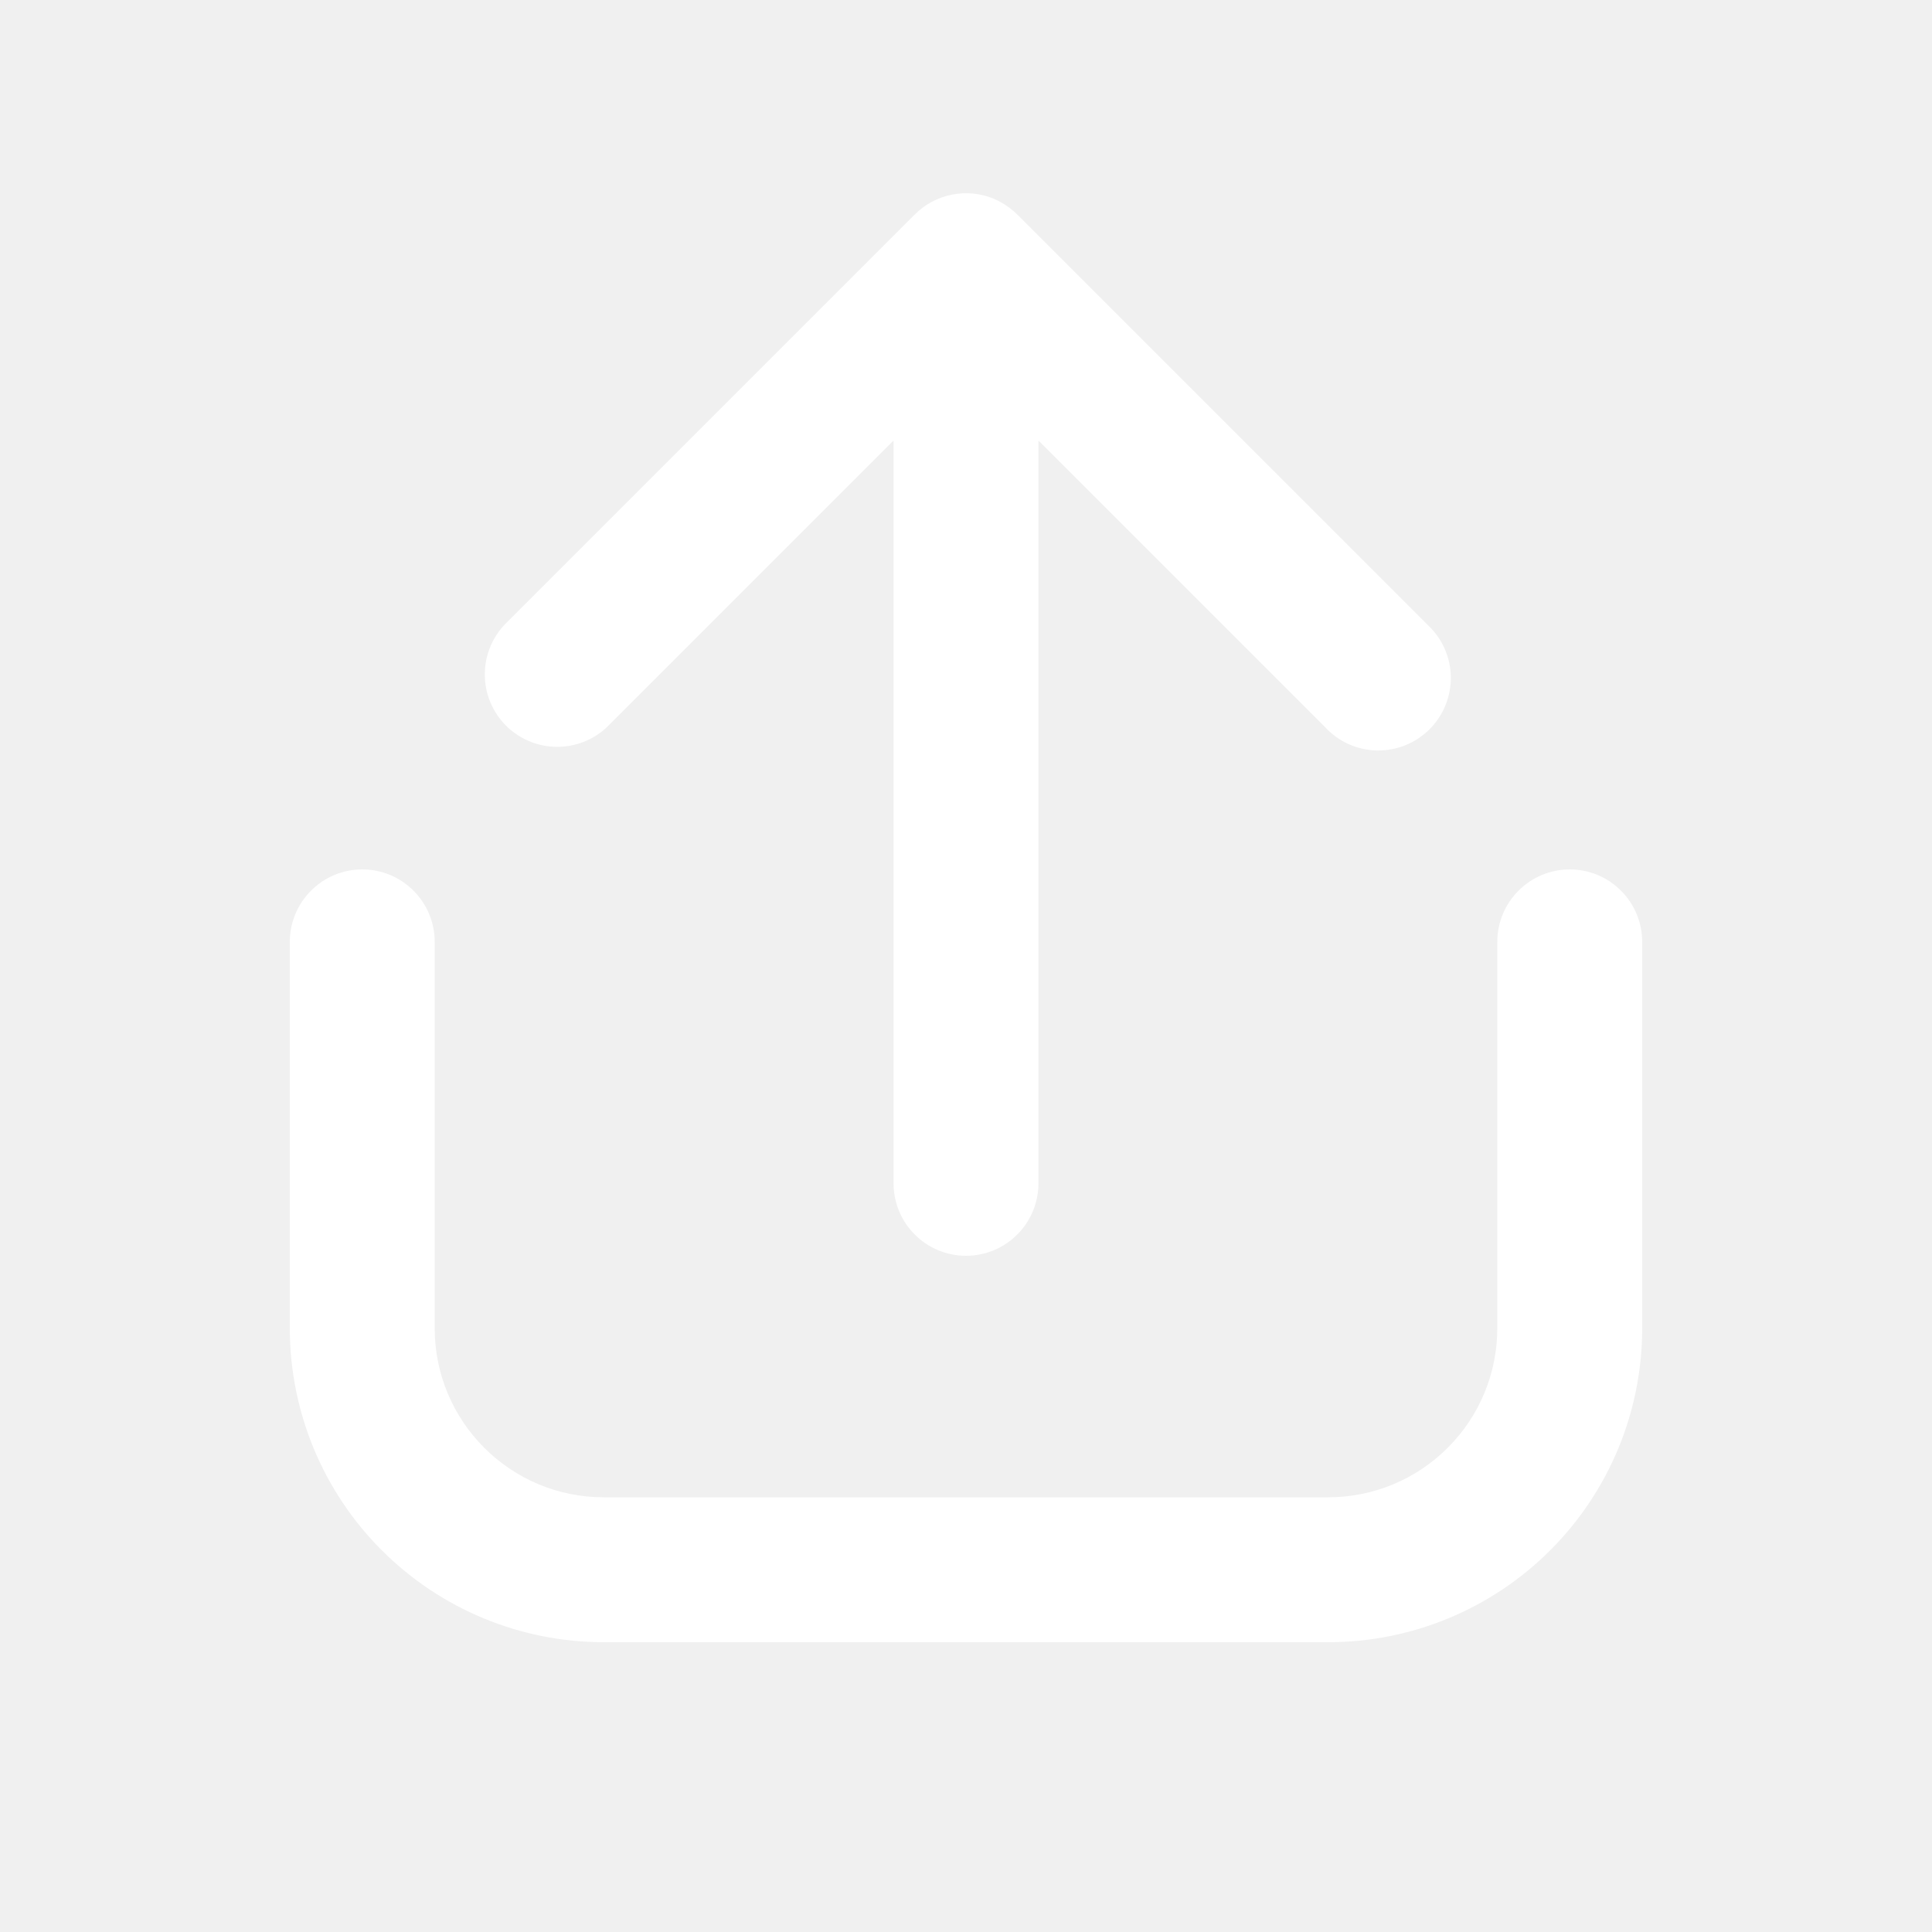
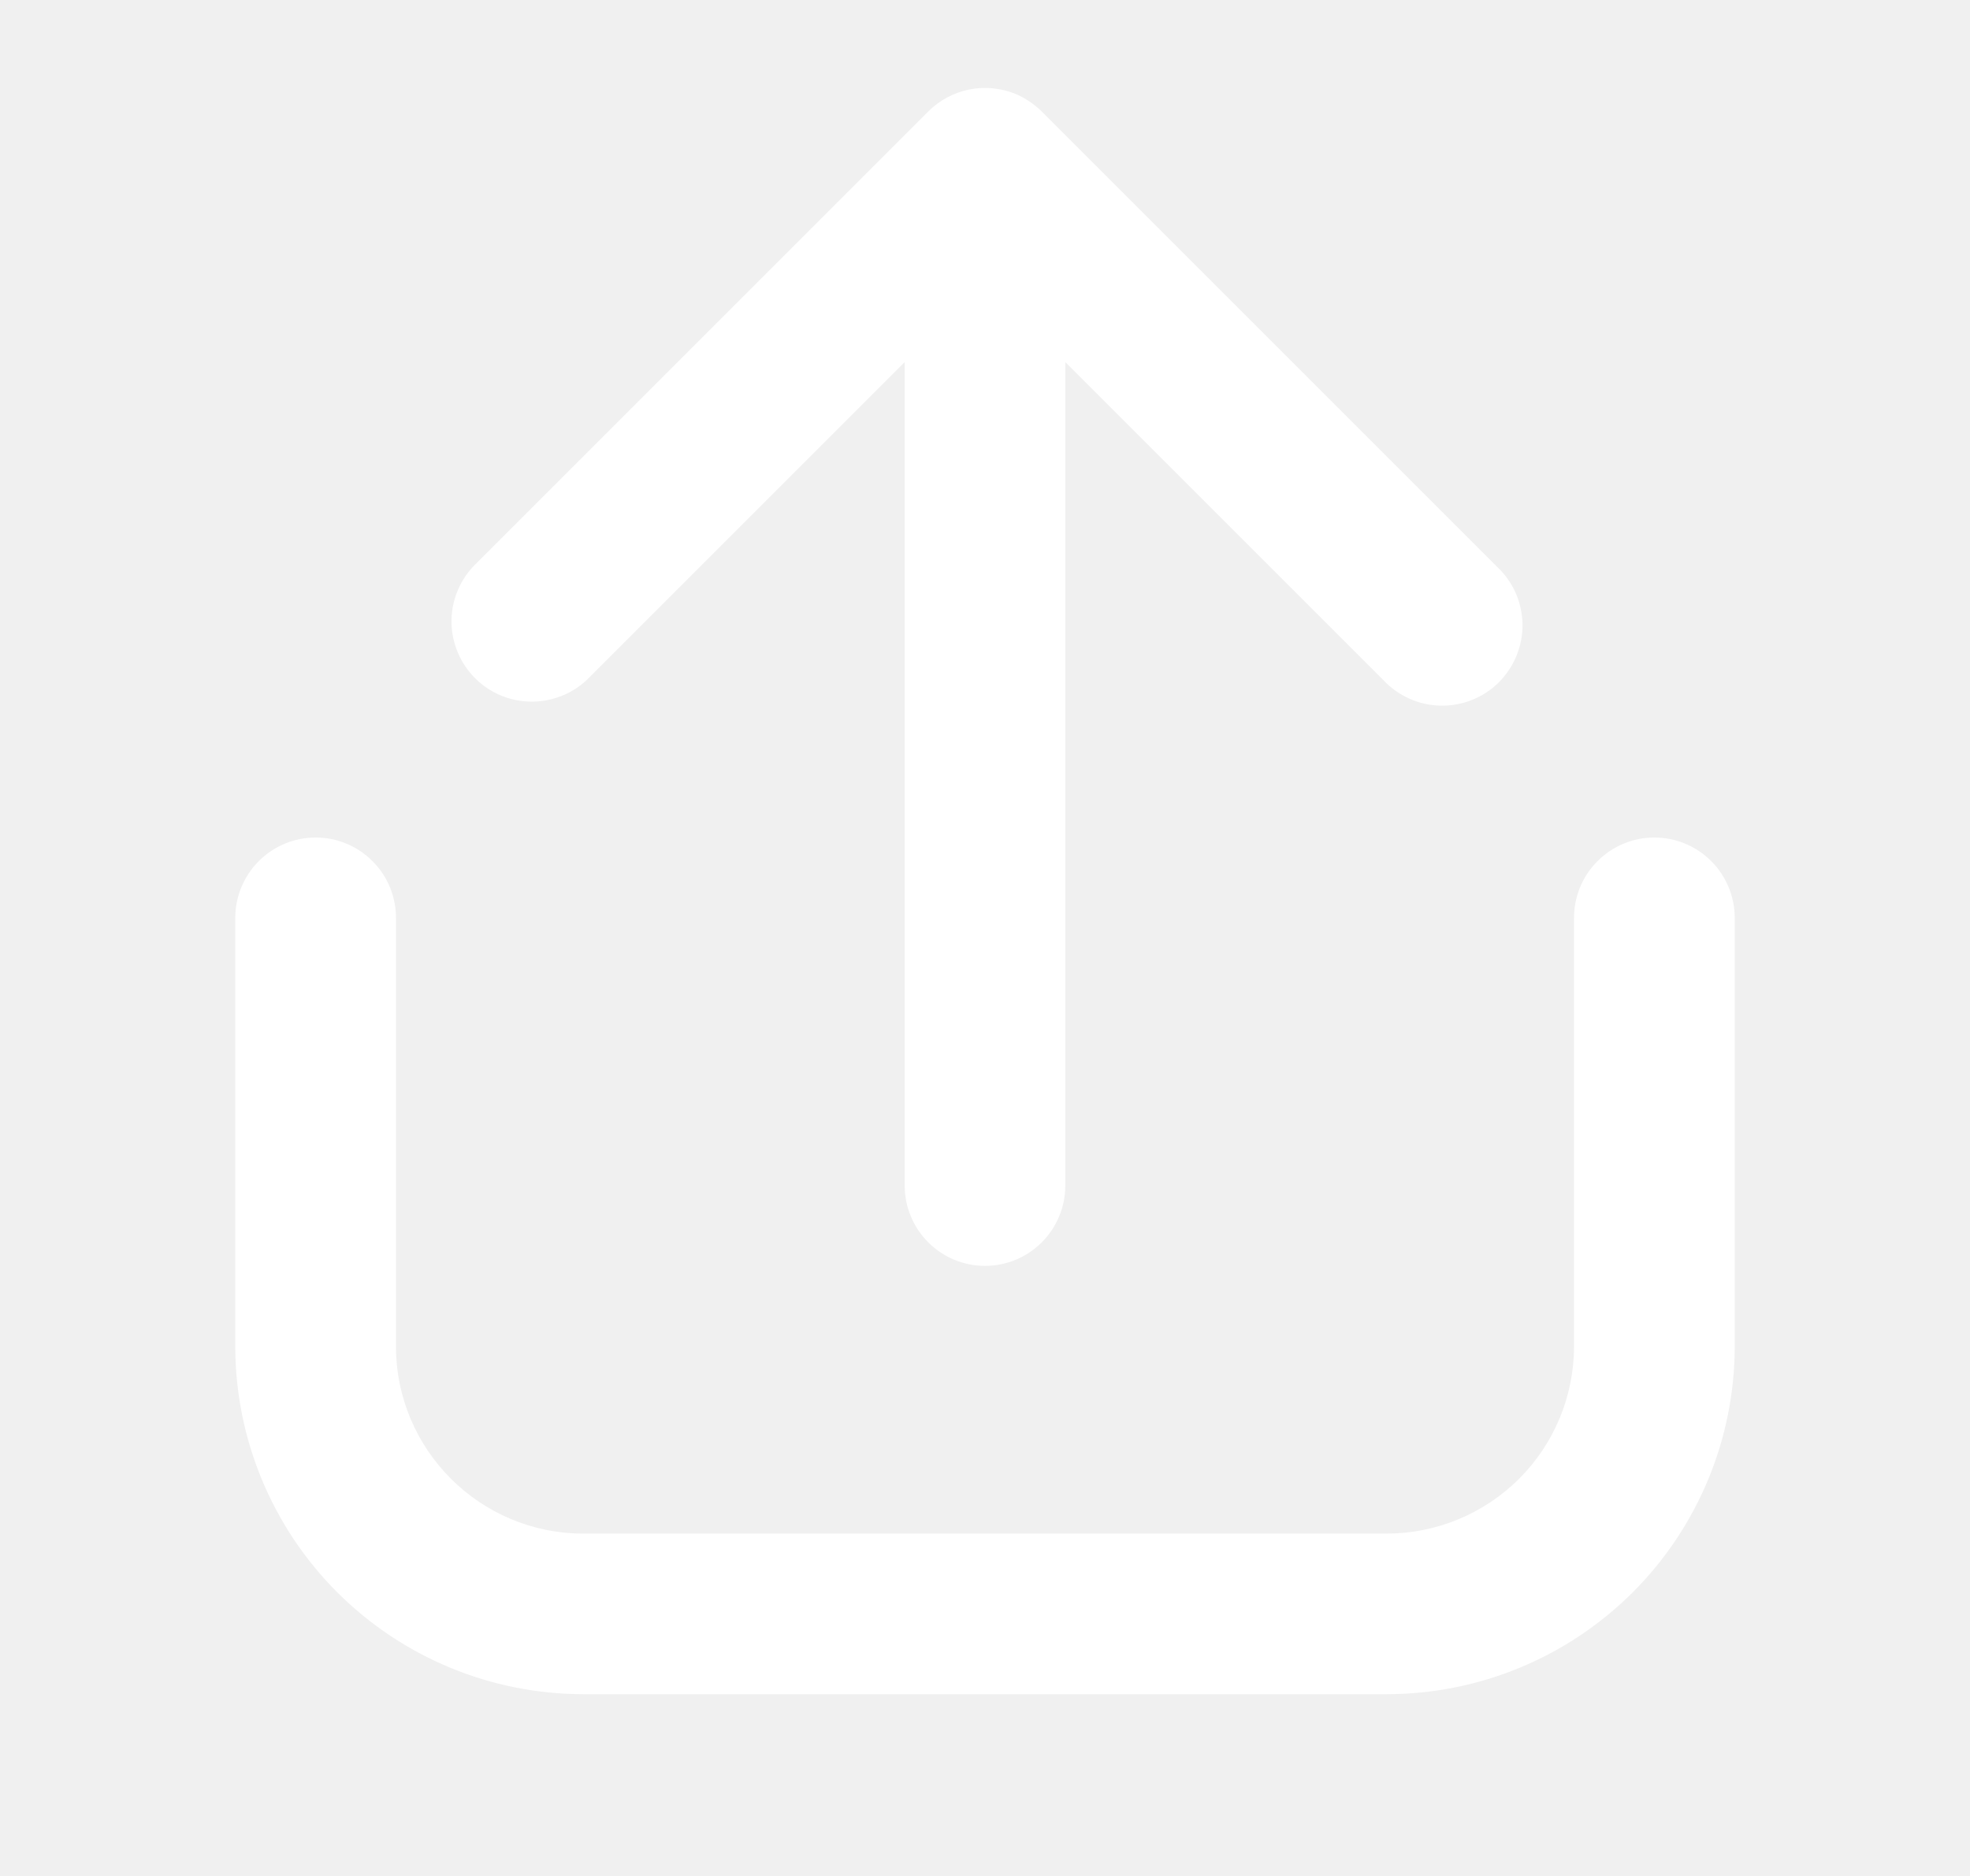
- <svg xmlns="http://www.w3.org/2000/svg" width="20" height="20" viewBox="0 0 20 20" fill="none">
-   <g id="General/ico_share_20_wh">
-     <path id="Vector" d="M10.287 2.057C10.15 2 9.999 1.986 9.854 2.015C9.708 2.044 9.575 2.115 9.47 2.22L5.22 6.47C5.088 6.612 5.015 6.8 5.019 6.995C5.022 7.189 5.101 7.374 5.238 7.512C5.376 7.649 5.561 7.728 5.755 7.731C5.95 7.735 6.138 7.662 6.28 7.53L9.25 4.56V12.25C9.25 12.449 9.329 12.64 9.47 12.78C9.61 12.921 9.801 13 10 13C10.199 13 10.39 12.921 10.53 12.78C10.671 12.64 10.75 12.449 10.75 12.25V4.56L13.72 7.53C13.789 7.604 13.871 7.663 13.963 7.704C14.056 7.745 14.155 7.767 14.255 7.769C14.356 7.77 14.456 7.752 14.55 7.714C14.643 7.676 14.728 7.62 14.799 7.549C14.87 7.478 14.926 7.393 14.964 7.3C15.002 7.206 15.02 7.106 15.019 7.005C15.017 6.905 14.995 6.805 14.954 6.713C14.913 6.621 14.854 6.539 14.78 6.47L10.53 2.22C10.46 2.151 10.377 2.096 10.287 2.057ZM3.75 9C3.949 9 4.14 9.079 4.28 9.22C4.421 9.36 4.5 9.551 4.5 9.75V13.75C4.5 14.716 5.284 15.5 6.25 15.5H13.75C14.214 15.5 14.659 15.316 14.987 14.987C15.316 14.659 15.5 14.214 15.5 13.75V9.75C15.5 9.551 15.579 9.36 15.72 9.22C15.86 9.079 16.051 9 16.25 9C16.449 9 16.64 9.079 16.78 9.22C16.921 9.36 17 9.551 17 9.75V13.75C17 14.612 16.658 15.439 16.048 16.048C15.439 16.658 14.612 17 13.75 17H6.25C5.388 17 4.561 16.658 3.952 16.048C3.342 15.439 3 14.612 3 13.75V9.75C3 9.551 3.079 9.36 3.22 9.22C3.36 9.079 3.551 9 3.75 9Z" fill="white" />
-   </g>
+ <svg xmlns="http://www.w3.org/2000/svg" width="21" height="20" viewBox="0 0 21 20" fill="none">
+   <path d="M10.828 1.002C10.671 0.938 10.499 0.921 10.333 0.954C10.167 0.987 10.015 1.069 9.895 1.189L5.043 6.041C4.892 6.203 4.809 6.418 4.813 6.639C4.817 6.861 4.907 7.073 5.064 7.23C5.221 7.387 5.432 7.477 5.654 7.48C5.876 7.484 6.091 7.402 6.253 7.251L9.644 3.86V12.639C9.644 12.867 9.734 13.084 9.895 13.245C10.055 13.405 10.273 13.496 10.5 13.496C10.727 13.496 10.945 13.405 11.105 13.245C11.266 13.084 11.356 12.867 11.356 12.639V3.86L14.747 7.251C14.825 7.335 14.92 7.402 15.025 7.449C15.13 7.496 15.243 7.521 15.358 7.523C15.473 7.525 15.588 7.504 15.694 7.461C15.801 7.418 15.898 7.354 15.979 7.273C16.06 7.191 16.124 7.094 16.167 6.988C16.21 6.881 16.232 6.767 16.23 6.652C16.227 6.537 16.202 6.424 16.156 6.319C16.109 6.214 16.041 6.119 15.957 6.041L11.105 1.189C11.025 1.11 10.931 1.047 10.828 1.002ZM3.365 8.929C3.592 8.929 3.809 9.019 3.97 9.18C4.131 9.34 4.221 9.558 4.221 9.785V14.352C4.221 15.455 5.116 16.35 6.219 16.35H14.781C15.311 16.35 15.819 16.139 16.194 15.765C16.569 15.39 16.779 14.882 16.779 14.352V9.785C16.779 9.558 16.869 9.34 17.03 9.18C17.191 9.019 17.408 8.929 17.635 8.929C17.863 8.929 18.08 9.019 18.241 9.18C18.401 9.34 18.492 9.558 18.492 9.785V14.352C18.492 15.336 18.101 16.28 17.405 16.976C16.709 17.671 15.765 18.062 14.781 18.062H6.219C5.235 18.062 4.291 17.671 3.595 16.976C2.899 16.28 2.508 15.336 2.508 14.352V9.785C2.508 9.558 2.599 9.34 2.759 9.18C2.92 9.019 3.137 8.929 3.365 8.929Z" fill="white" />
</svg>
